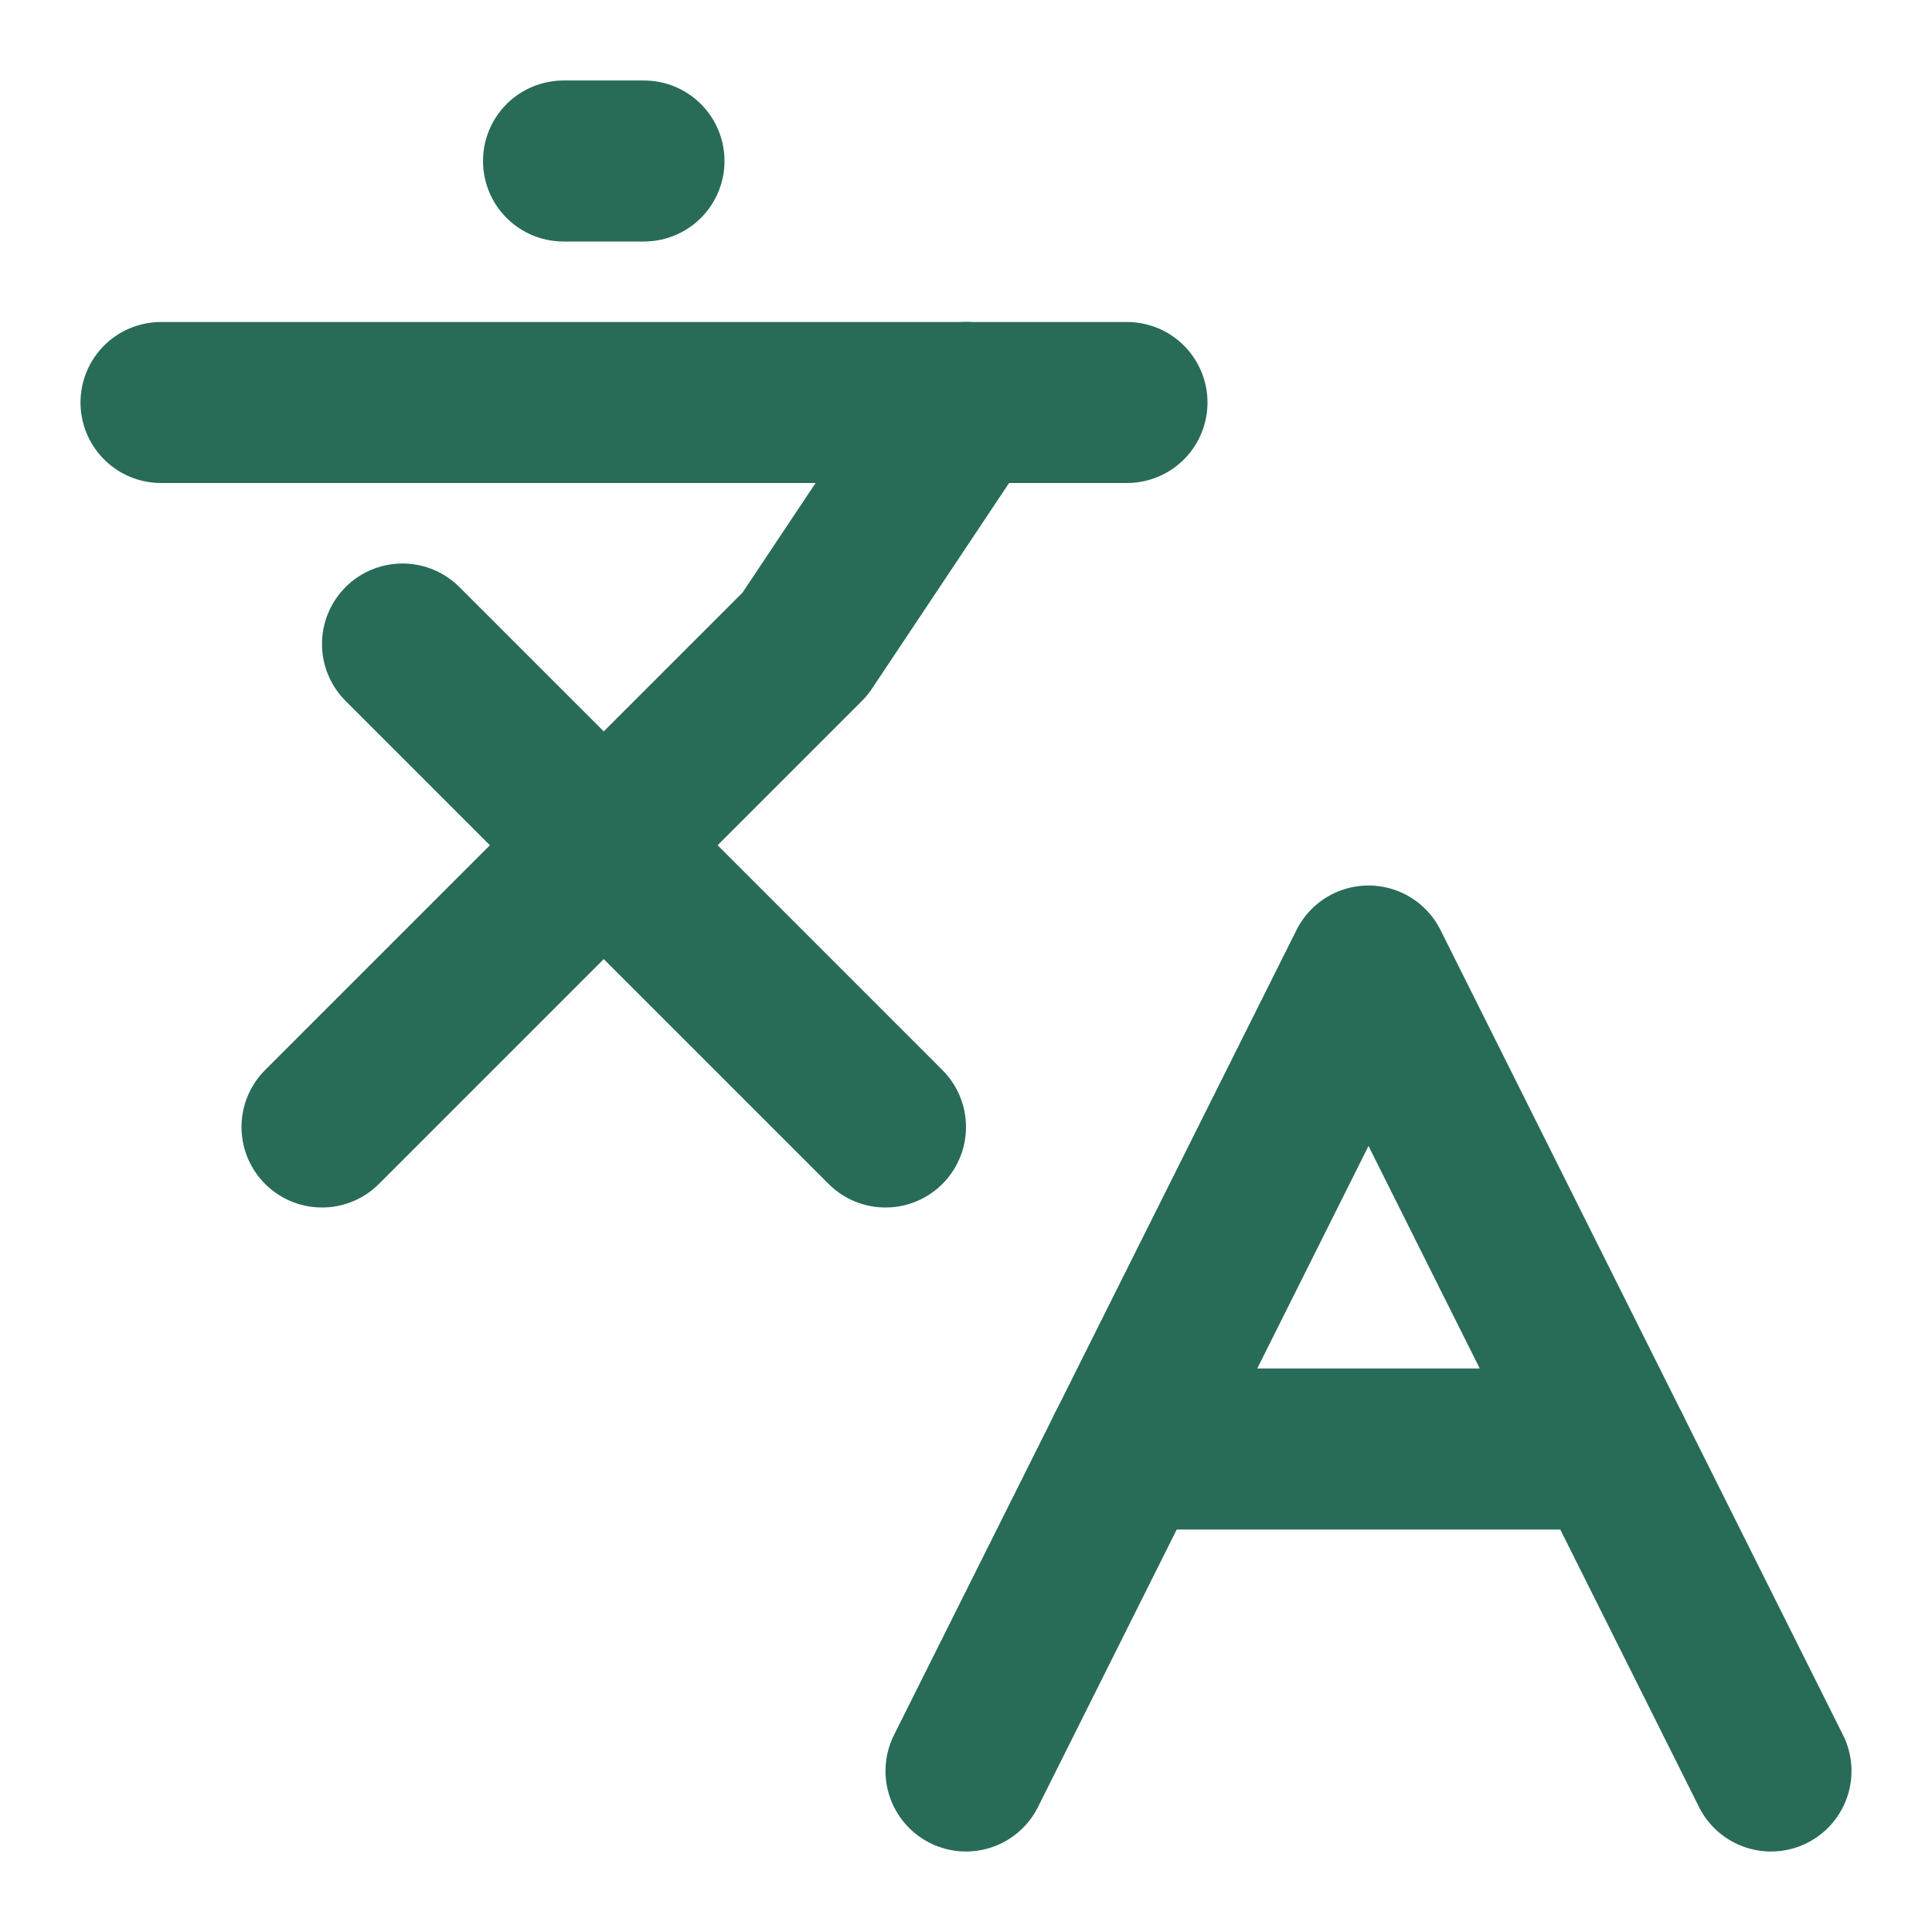
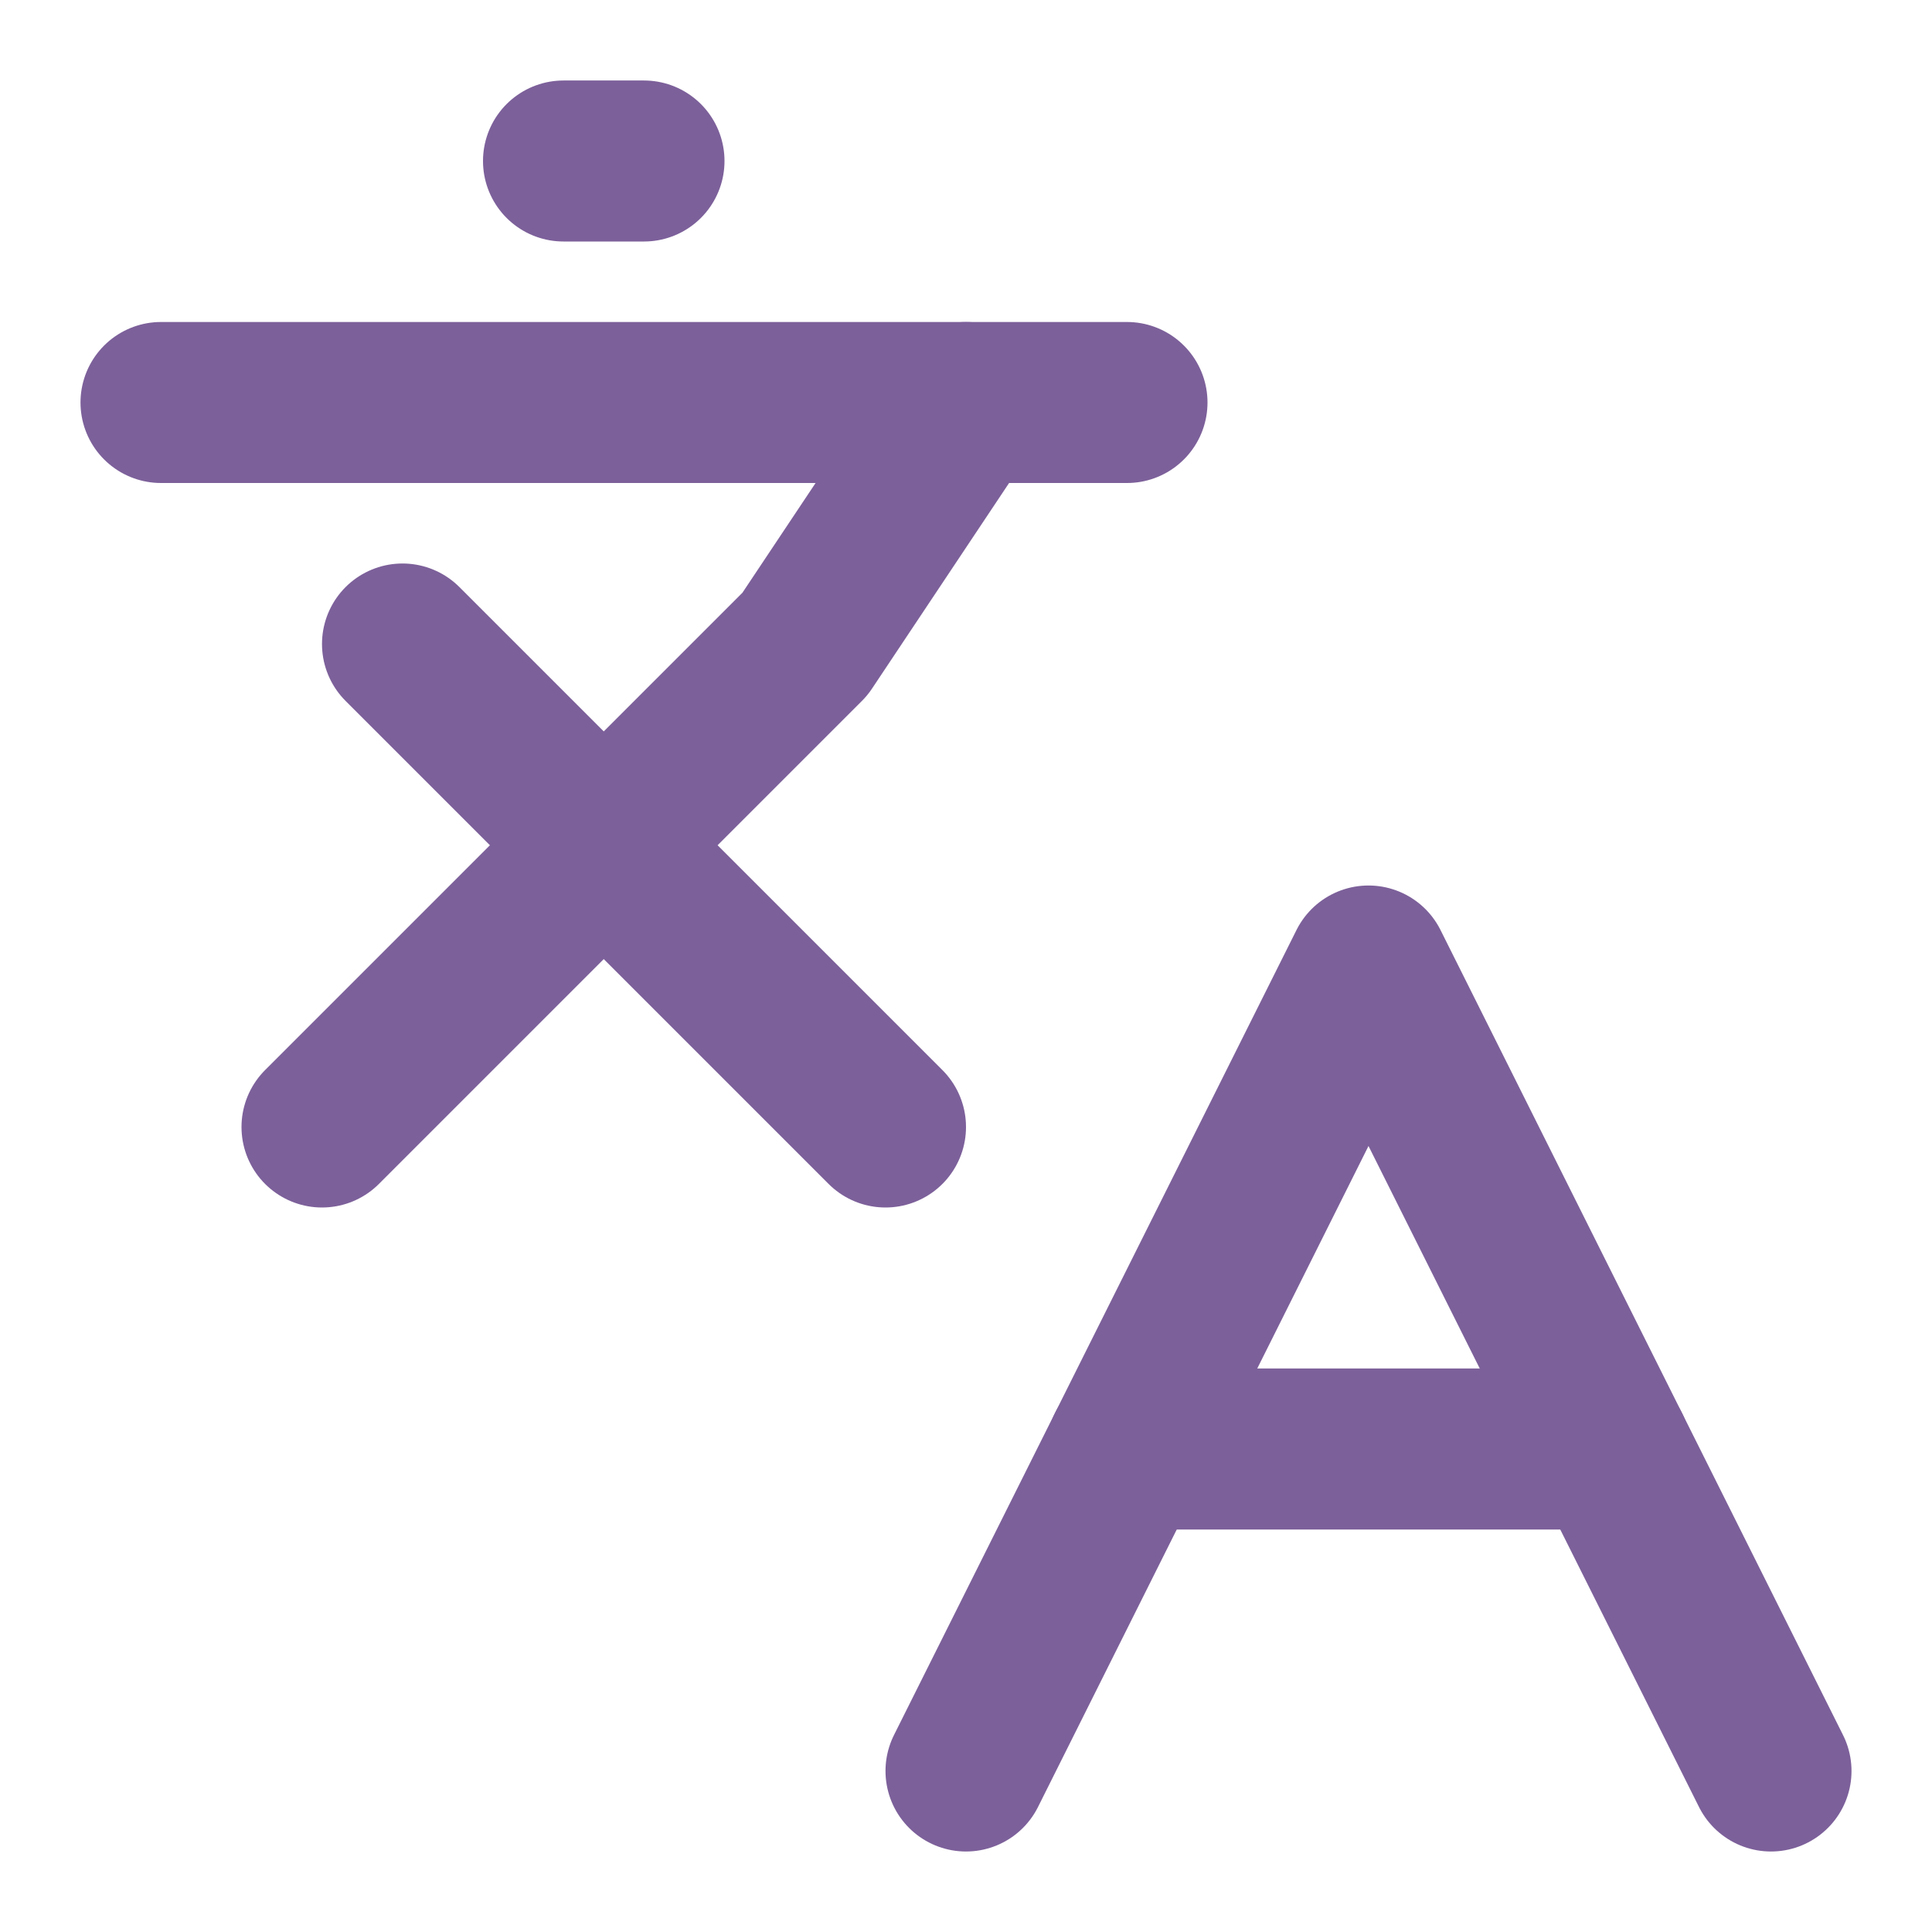
- <svg xmlns="http://www.w3.org/2000/svg" class="lucide lucide-languages" width="24" height="24" viewBox="0 0 24 24" fill="none" stroke="#286b59" stroke-width="2" stroke-linecap="round" stroke-linejoin="round">
+ <svg xmlns="http://www.w3.org/2000/svg" class="lucide lucide-languages" width="24" height="24" viewBox="0 0 24 24" fill="none" stroke="#7C609A" stroke-width="2" stroke-linecap="round" stroke-linejoin="round">
  <path d="m5 8 6 6" />
  <path d="m4 14 6-6 2-3" />
  <path d="M2 5h12" />
  <path d="M7 2h1" />
  <path d="m22 22-5-10-5 10" />
  <path d="M14 18h6" />
</svg>
